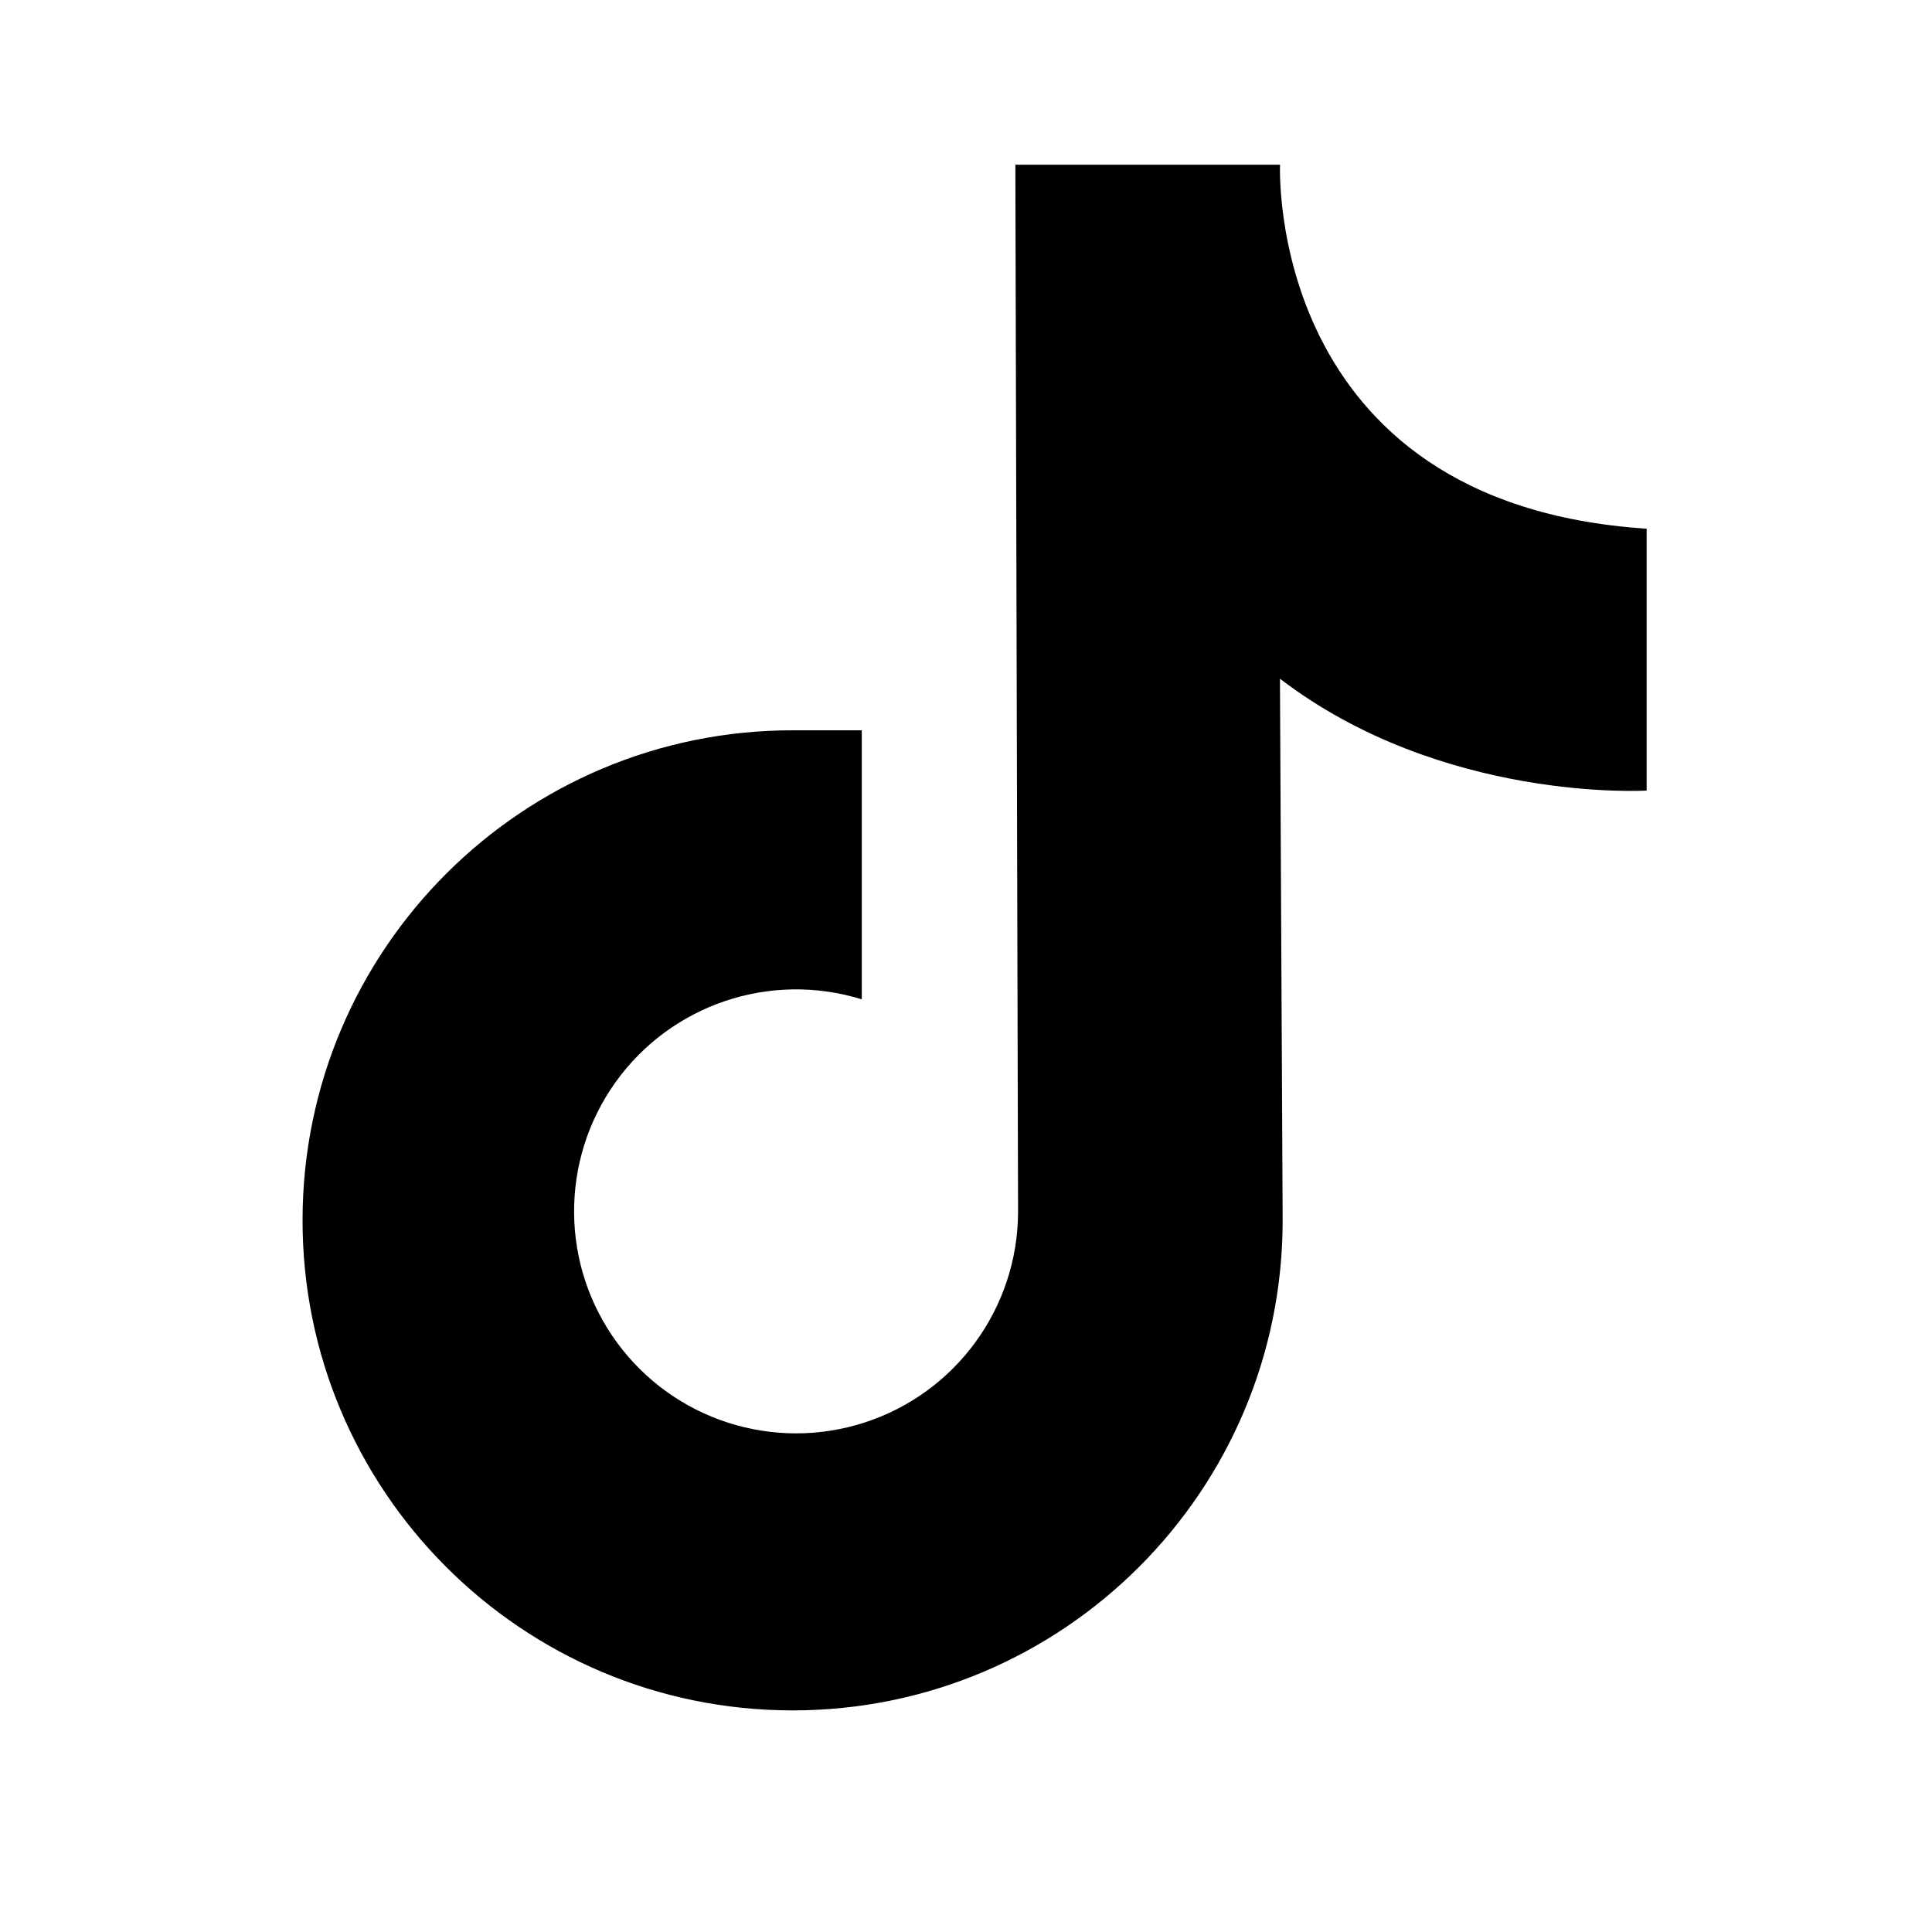
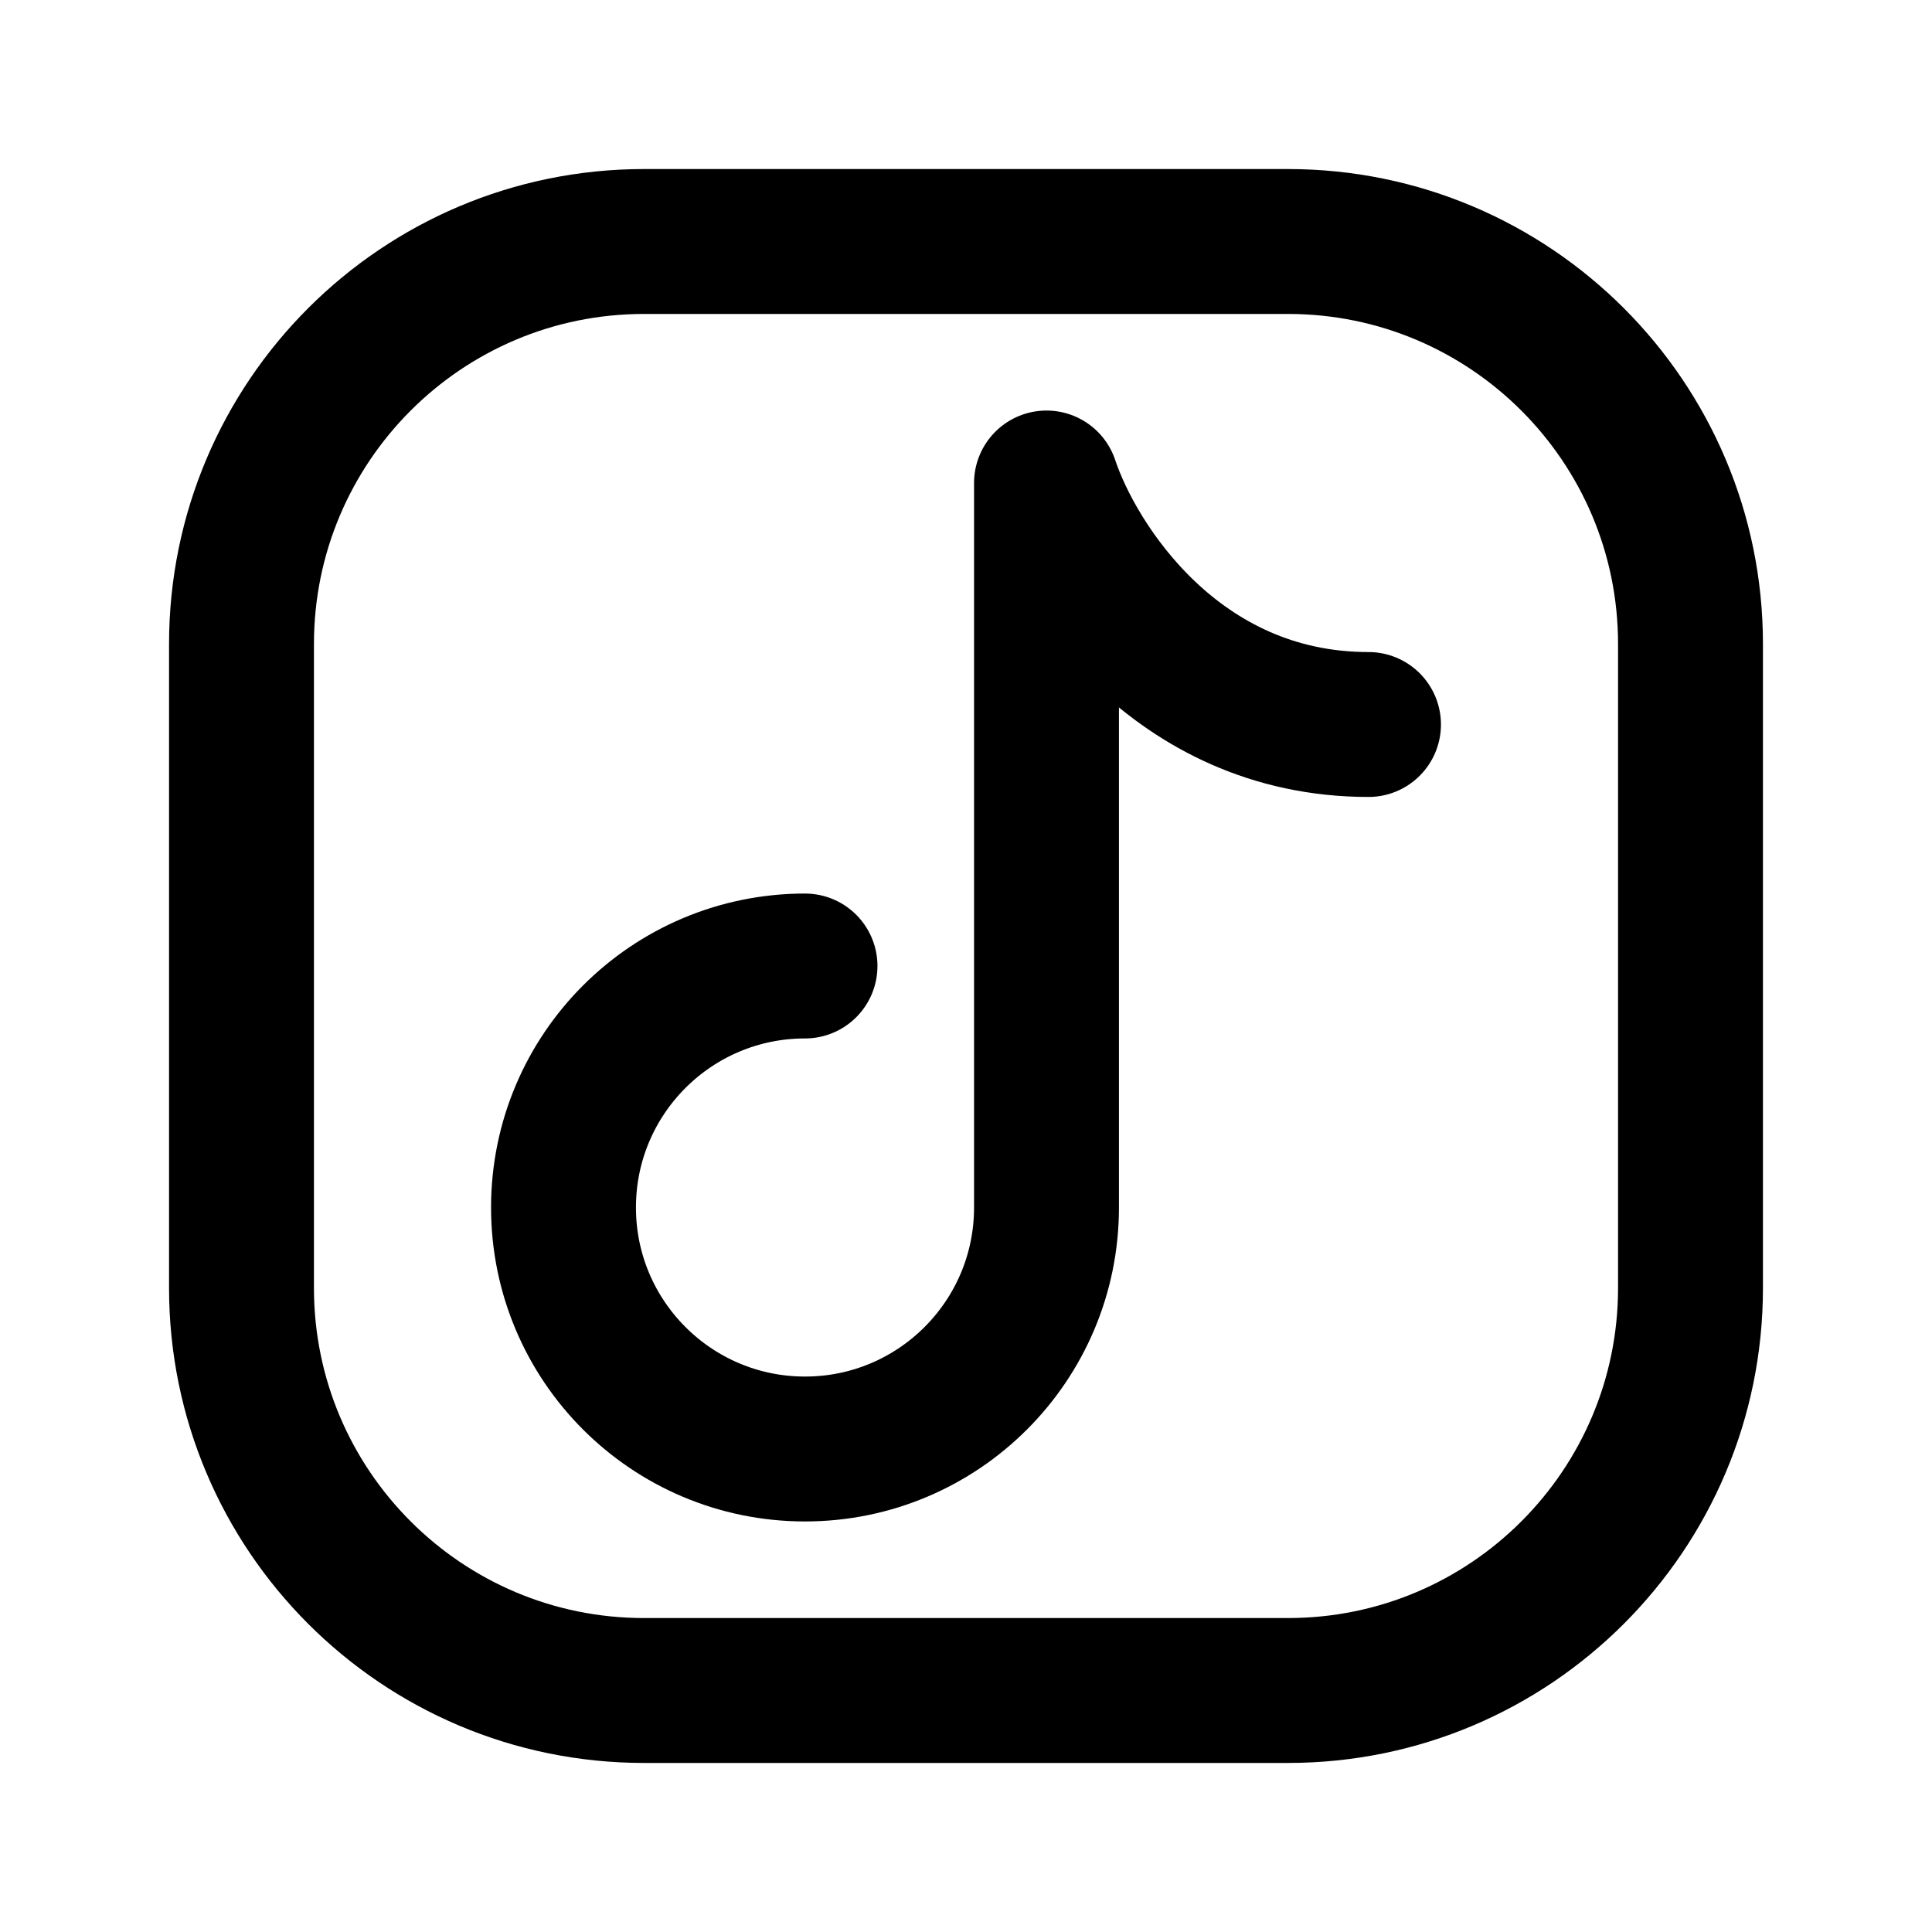
- <svg class="icon icon-tiktok" viewBox="0 0 20 20">
-   <path fill="currentColor" d="M10.511 1.705h2.74s-.157 3.51 3.795 3.768v2.711s-2.114.129-3.796-1.158l.028 5.606A5.073 5.073 0 1 1 8.213 7.56h.708v2.785a2.298 2.298 0 1 0 1.618 2.205z" />
+ <svg xmlns="http://www.w3.org/2000/svg" class="icon icon-tiktok" width="24px" height="24px" stroke-width="1.8" viewBox="0 0 24 24" fill="none" color="currentColor">
+   <path d="M21 8V16C21 18.761 18.761 21 16 21H8C5.239 21 3 18.761 3 16V8C3 5.239 5.239 3 8 3H16C18.761 3 21 5.239 21 8Z" stroke="currentColor" stroke-width="1.8" stroke-linecap="round" stroke-linejoin="round" />
+   <path d="M10 12C8.343 12 7 13.343 7 15C7 16.657 8.343 18 10 18C11.657 18 13 16.657 13 15V6C13.333 7 14.6 9 17 9" stroke="currentColor" stroke-width="1.8" stroke-linecap="round" stroke-linejoin="round" />
</svg>
